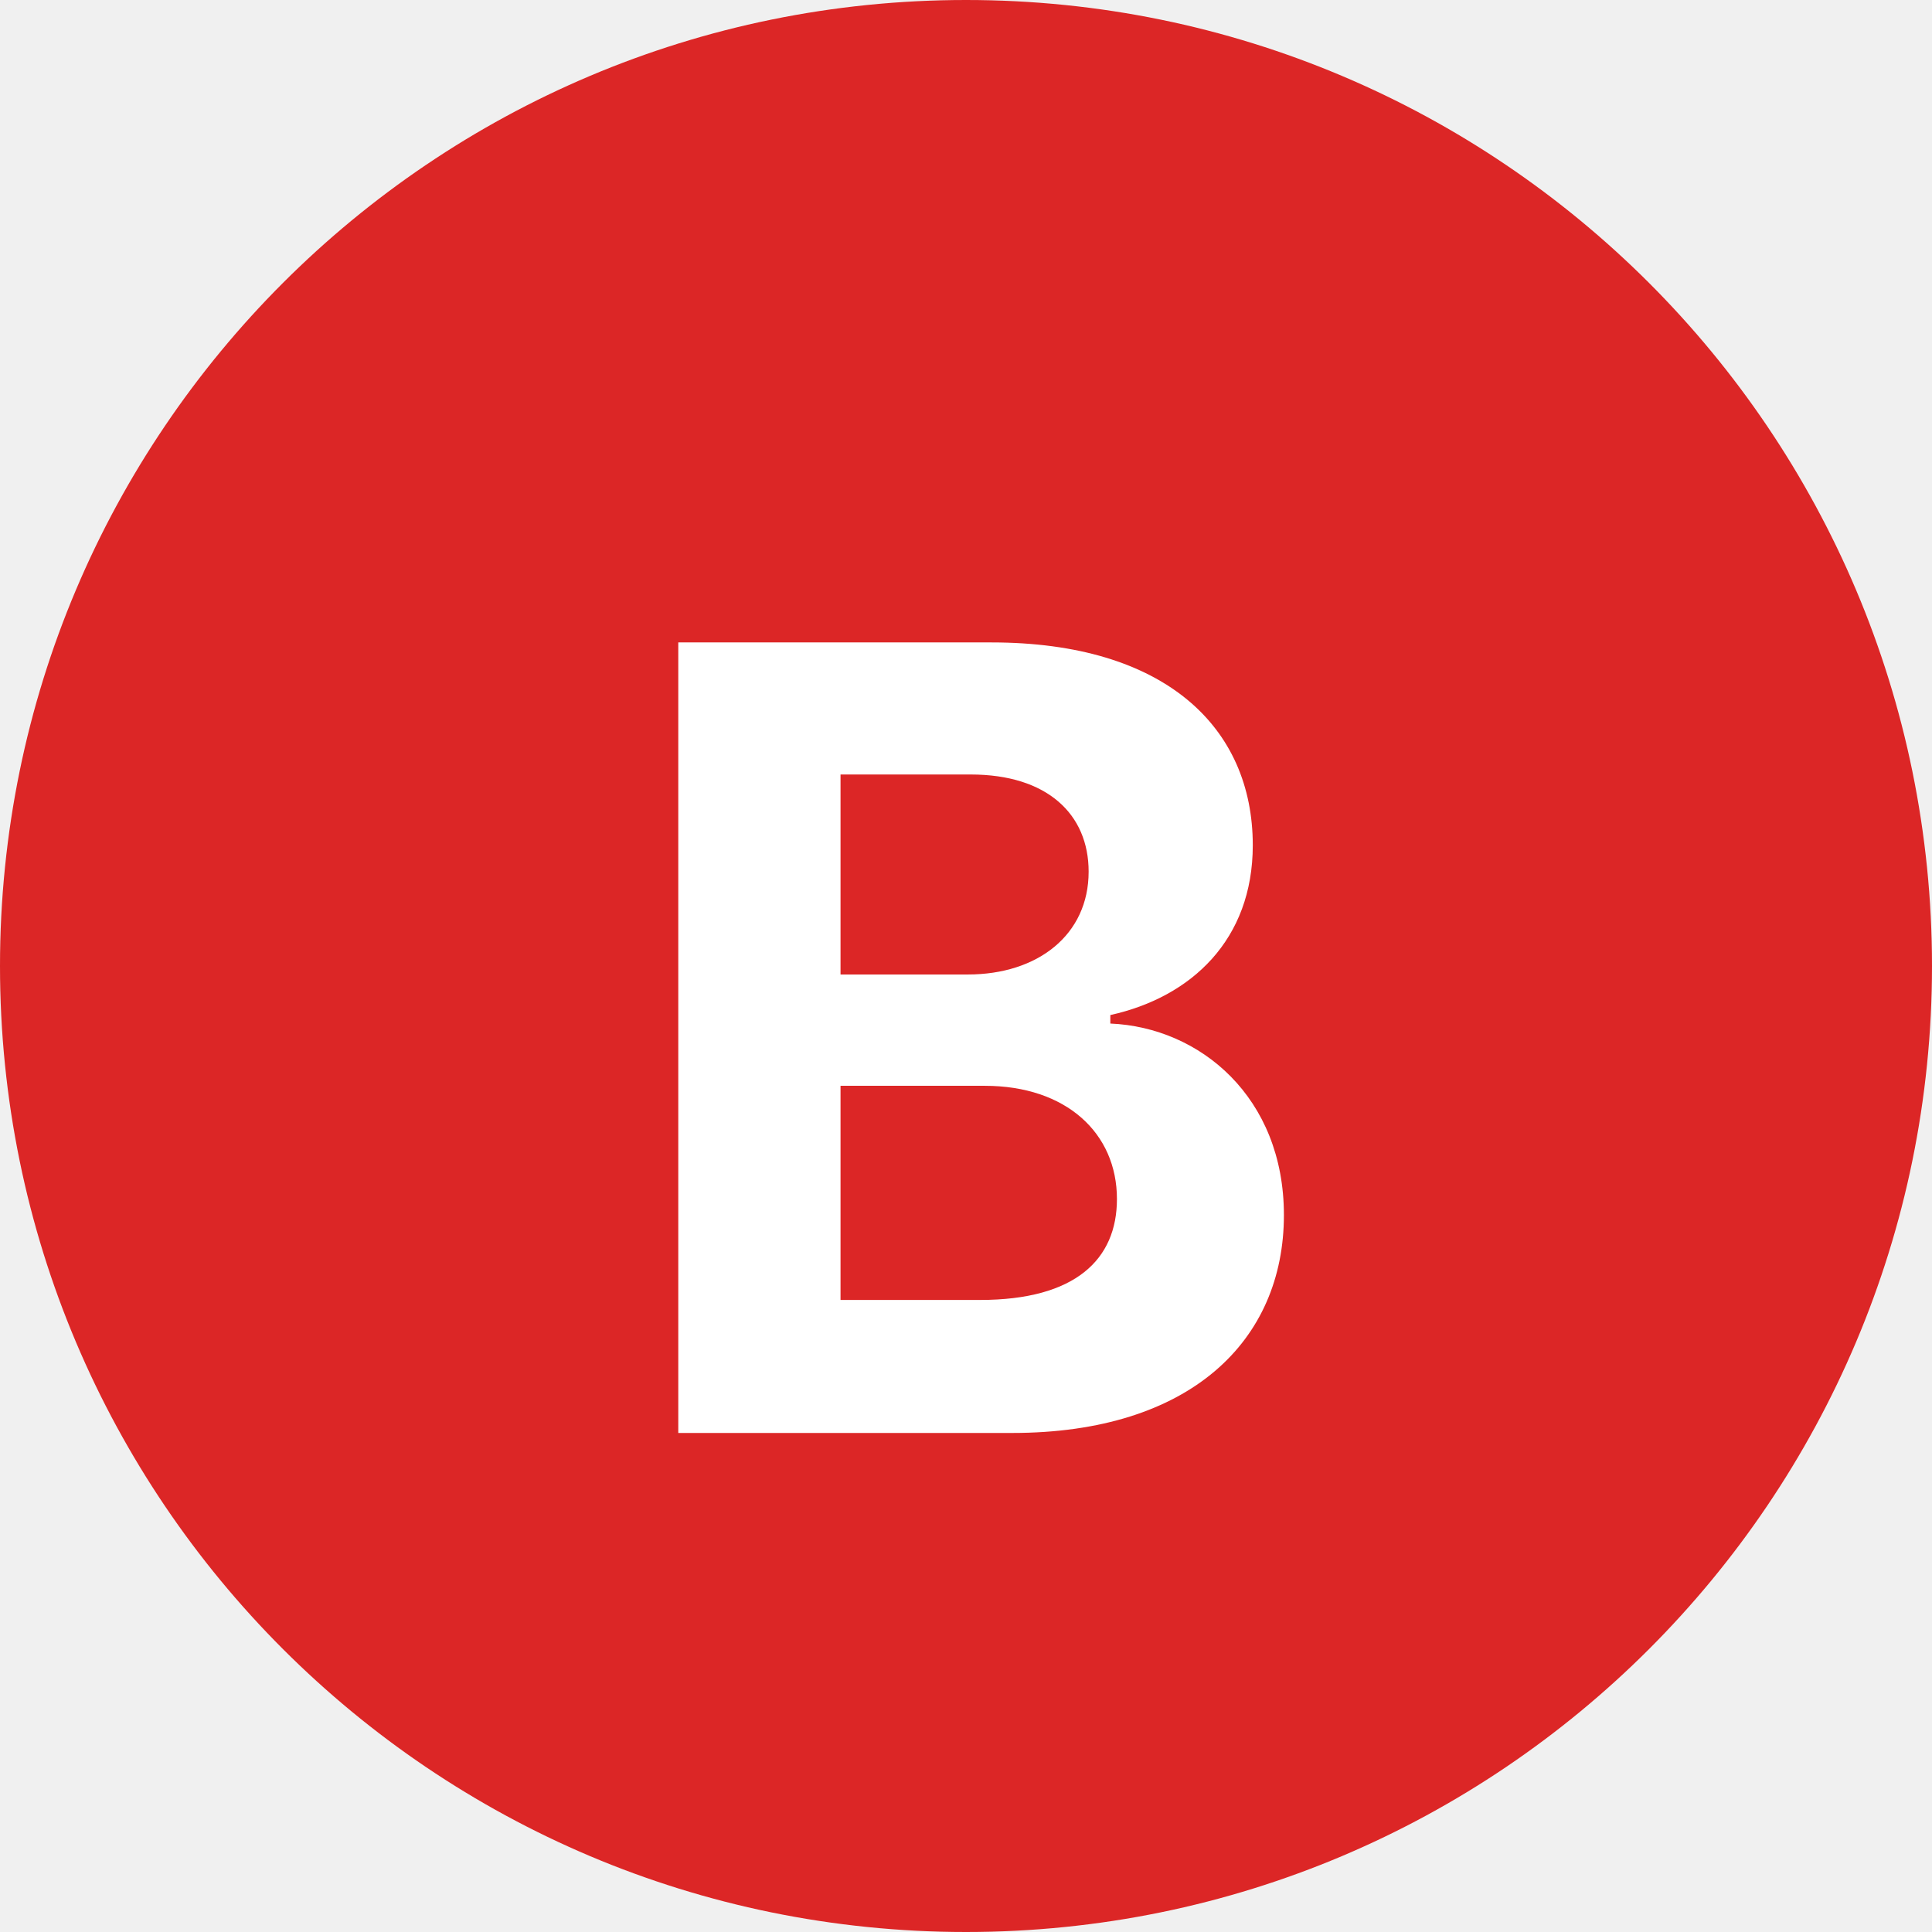
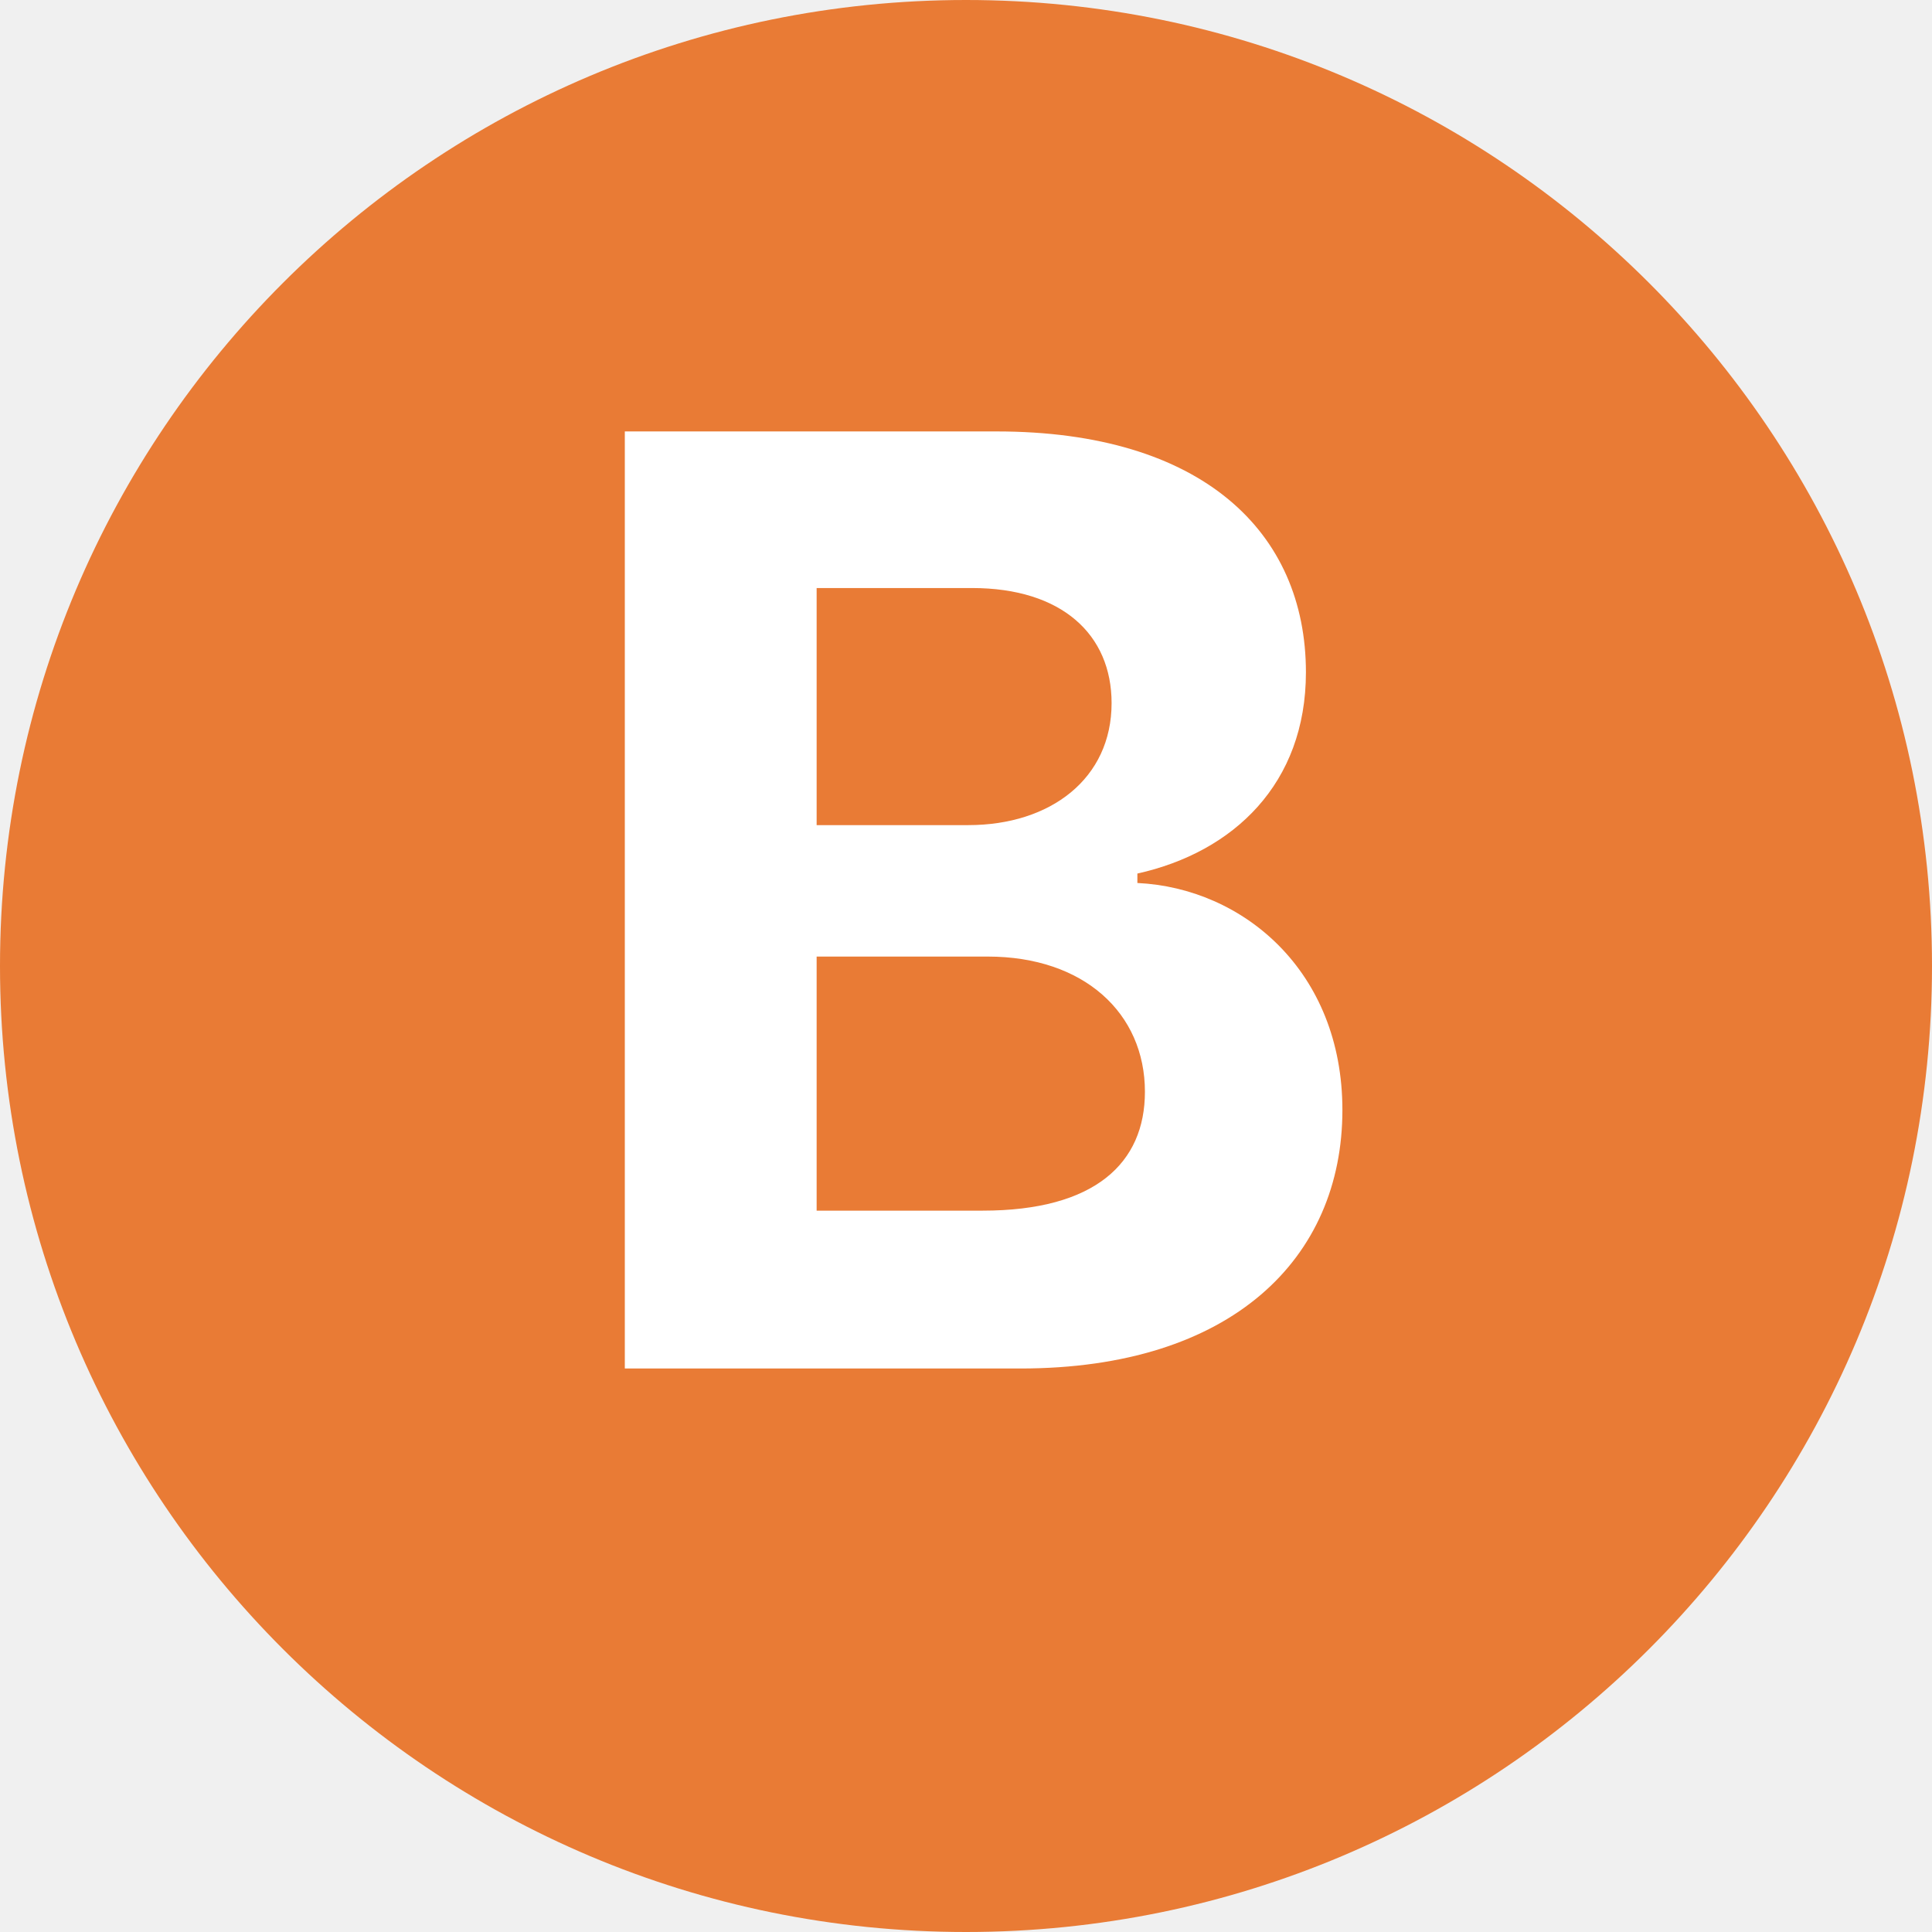
- <svg xmlns="http://www.w3.org/2000/svg" viewBox="0 0 32 32" role="img" aria-label="BuggyFilter">
-   <circle cx="16" cy="16" r="16" fill="#dc2626" />
-   <text x="16" y="17" text-anchor="middle" dominant-baseline="middle" fill="#ffffff" font-family="Inter, system-ui, -apple-system, sans-serif" font-weight="700" font-size="18">B</text>
+ <svg xmlns="http://www.w3.org/2000/svg" viewBox="0 0 48 48" role="img" aria-label="BuggyFilter">
+   <circle cx="24" cy="24" r="24" fill="#E97B35" />
+   <text x="24" y="34" text-anchor="middle" fill="#FFFFFF" font-family="Inter, Arial, sans-serif" font-size="32" font-weight="700">B</text>
</svg>
